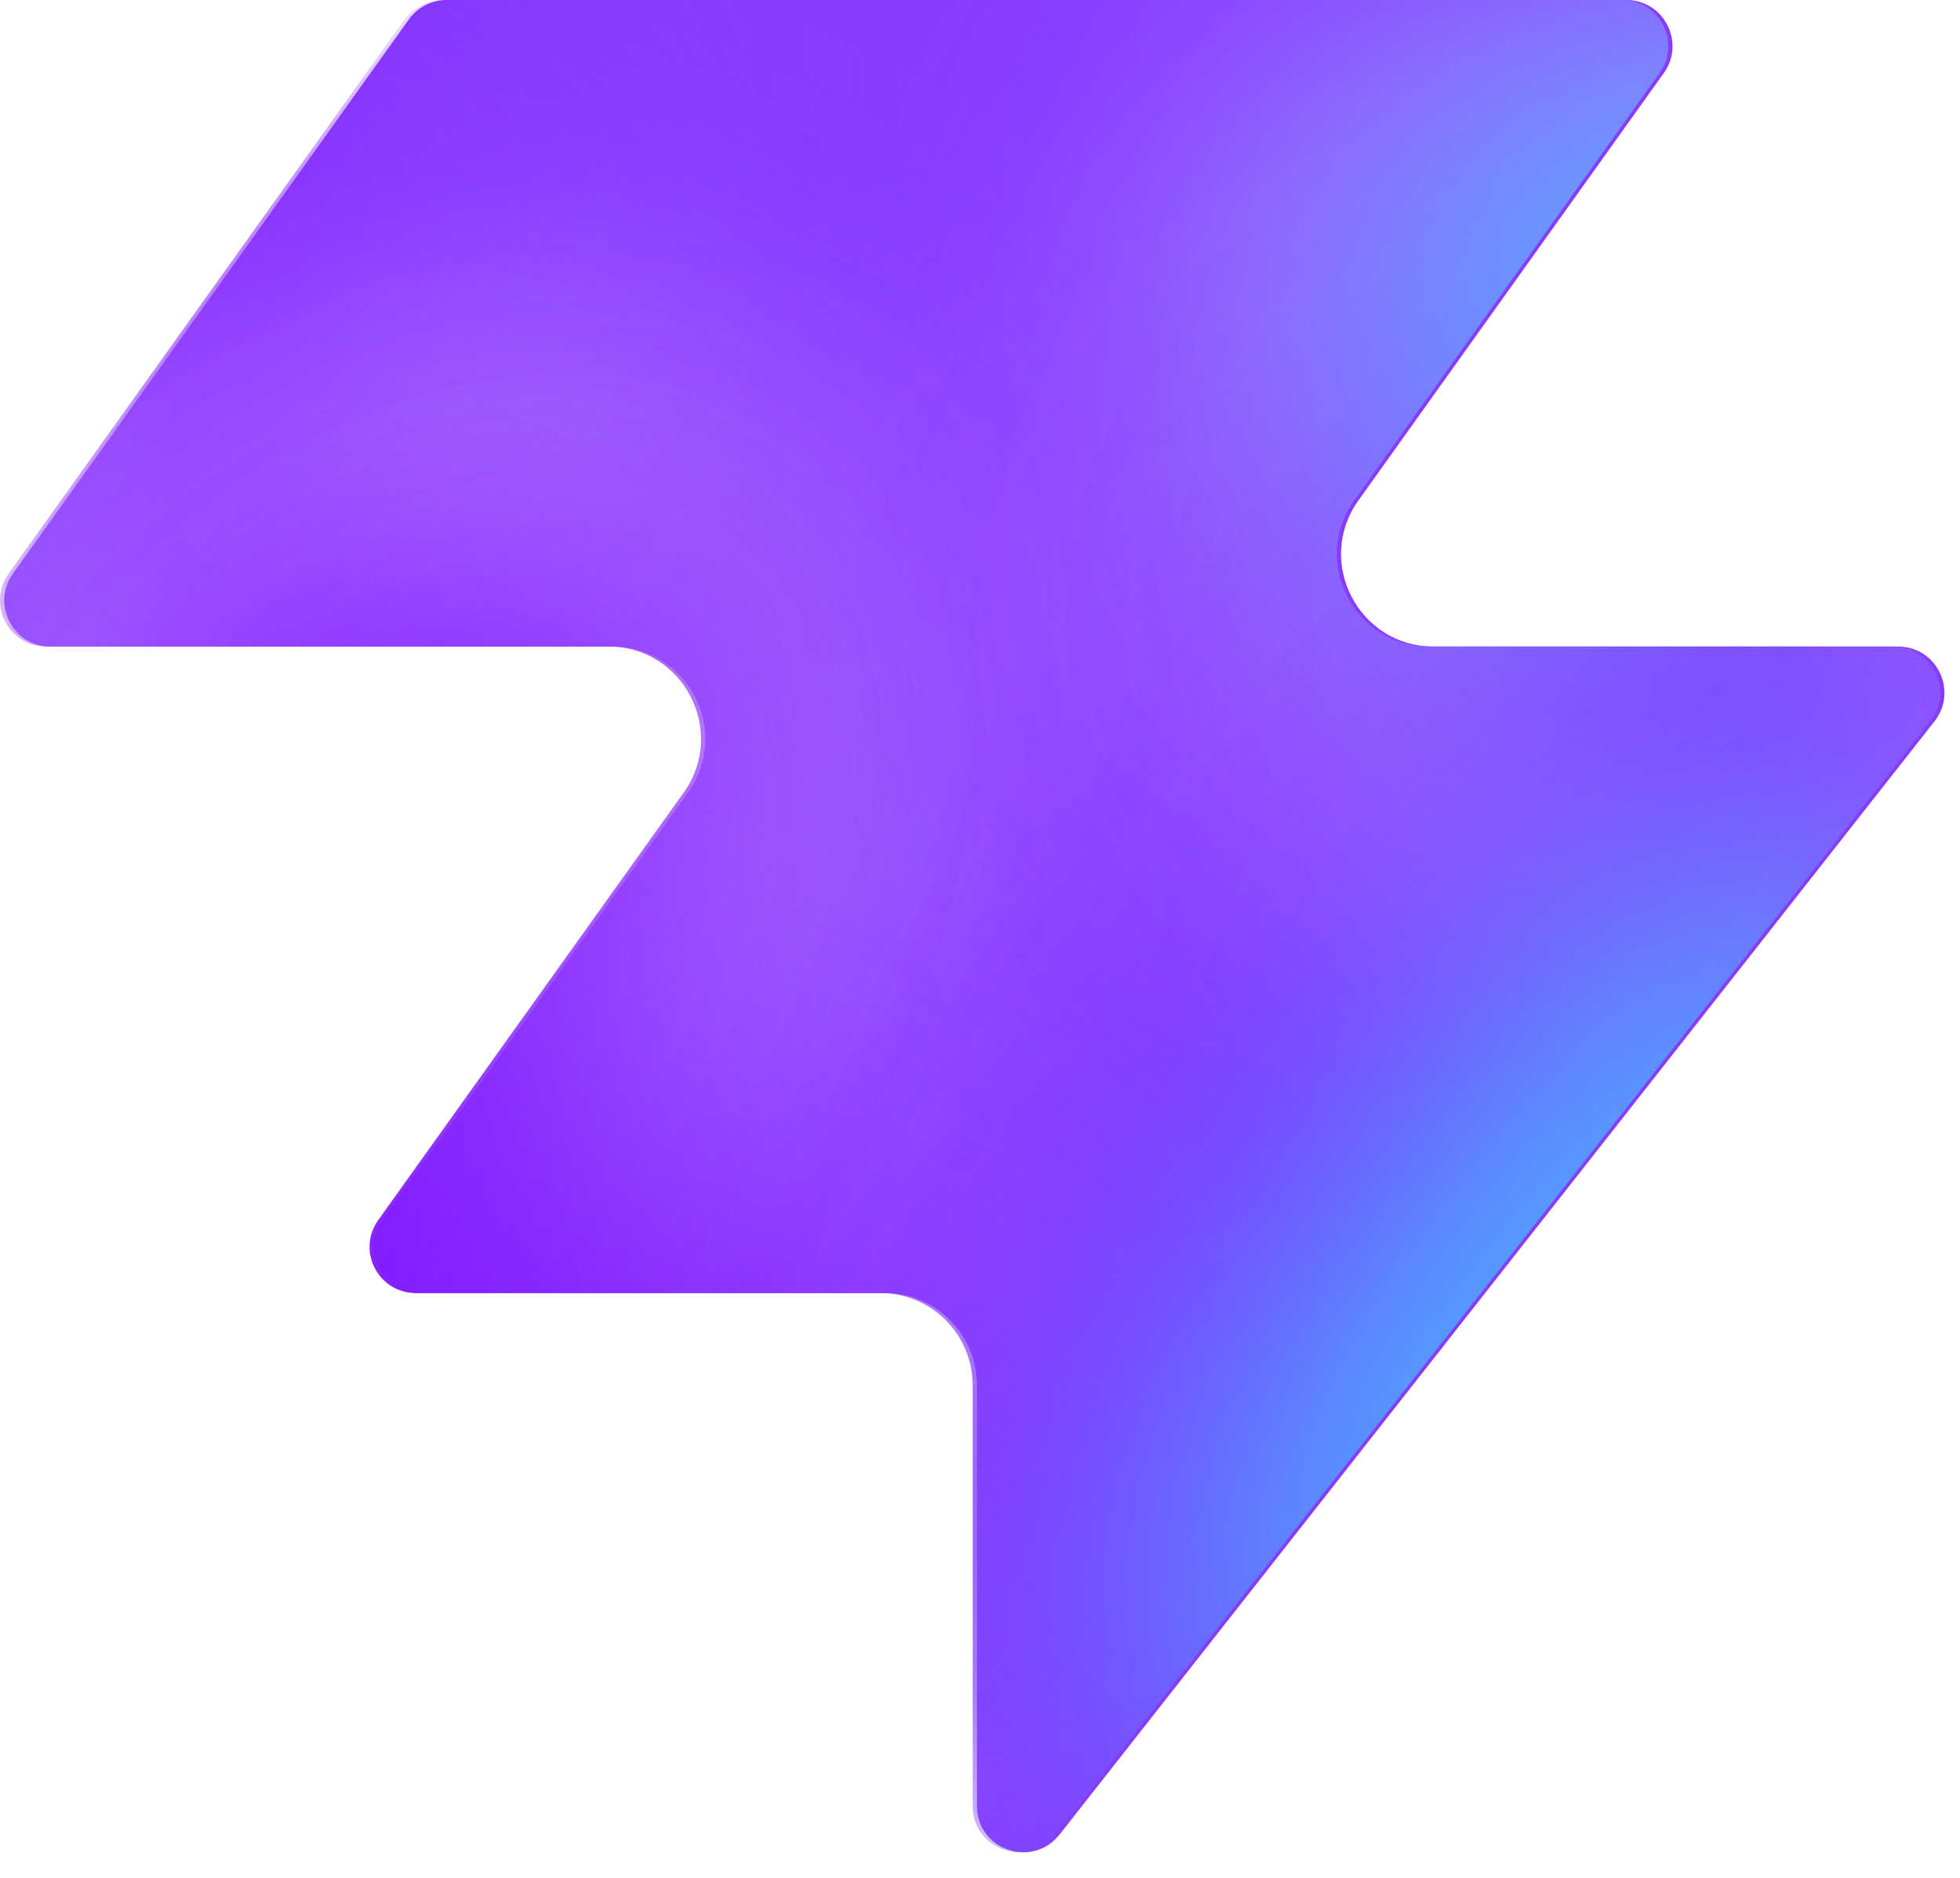
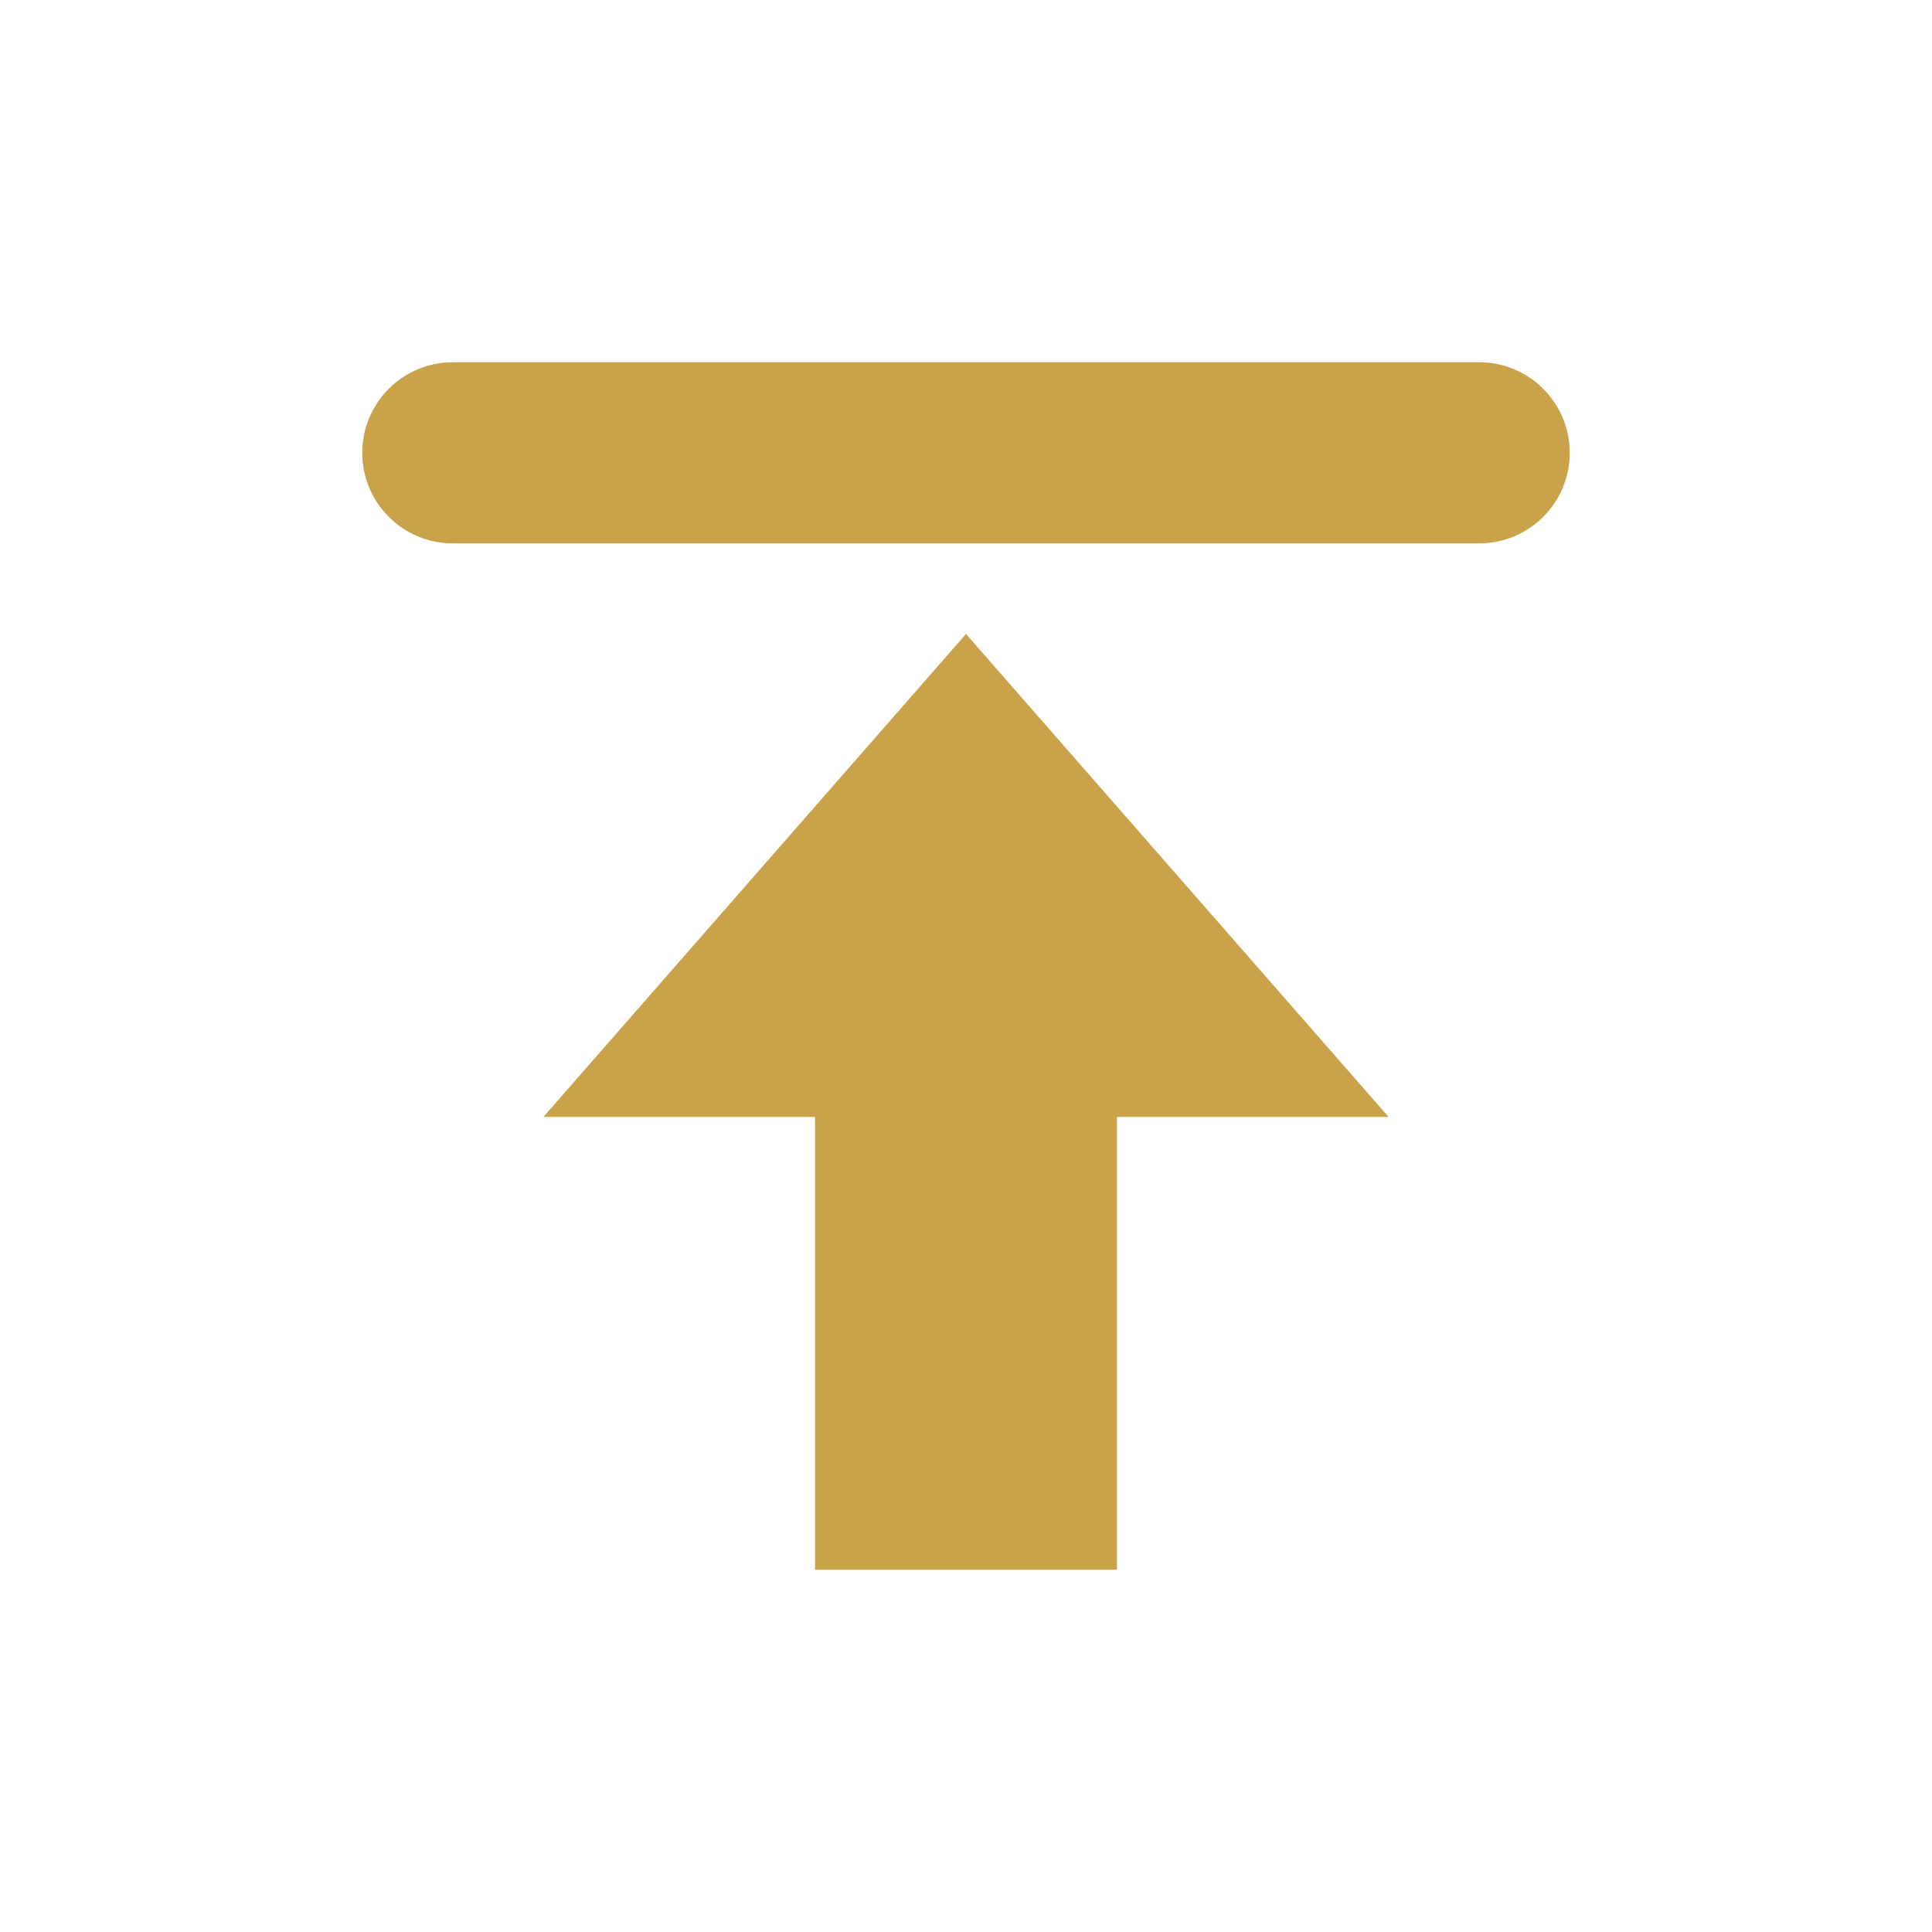
- <svg xmlns="http://www.w3.org/2000/svg" width="48" height="46" fill="none" viewBox="0 0 48 46">
-   <path fill="#863bff" d="M25.946 44.938c-.664.845-2.021.375-2.021-.698V33.937a2.26 2.26 0 0 0-2.262-2.262H10.287c-.92 0-1.456-1.04-.92-1.788l7.48-10.471c1.07-1.497 0-3.578-1.842-3.578H1.237c-.92 0-1.456-1.04-.92-1.788L10.013.474c.214-.297.556-.474.92-.474h28.894c.92 0 1.456 1.04.92 1.788l-7.48 10.471c-1.07 1.498 0 3.579 1.842 3.579h11.377c.943 0 1.473 1.088.89 1.83L25.947 44.94z" style="fill:#863bff;fill:color(display-p3 .525 .23 1);fill-opacity:1" />
-   <mask id="a" width="48" height="46" x="0" y="0" maskUnits="userSpaceOnUse" style="mask-type:alpha">
-     <path fill="#000" d="M25.842 44.938c-.664.844-2.021.375-2.021-.698V33.937a2.26 2.26 0 0 0-2.262-2.262H10.183c-.92 0-1.456-1.04-.92-1.788l7.48-10.471c1.07-1.498 0-3.579-1.842-3.579H1.133c-.92 0-1.456-1.04-.92-1.787L9.91.473c.214-.297.556-.474.92-.474h28.894c.92 0 1.456 1.04.92 1.788l-7.48 10.471c-1.07 1.498 0 3.578 1.842 3.578h11.377c.943 0 1.473 1.088.89 1.832L25.843 44.94z" style="fill:#000;fill-opacity:1" />
-   </mask>
-   <g mask="url(#a)">
-     <g filter="url(#b)">
-       <ellipse cx="5.508" cy="14.704" fill="#ede6ff" rx="5.508" ry="14.704" style="fill:#ede6ff;fill:color(display-p3 .927 .903 1);fill-opacity:1" transform="matrix(.00324 1 1 -.00324 -4.47 31.516)" />
-     </g>
-     <g filter="url(#c)">
-       <ellipse cx="10.399" cy="29.851" fill="#ede6ff" rx="10.399" ry="29.851" style="fill:#ede6ff;fill:color(display-p3 .927 .903 1);fill-opacity:1" transform="matrix(.00324 1 1 -.00324 -39.328 7.883)" />
-     </g>
-     <g filter="url(#d)">
-       <ellipse cx="5.508" cy="30.487" fill="#7e14ff" rx="5.508" ry="30.487" style="fill:#7e14ff;fill:color(display-p3 .492 .077 1);fill-opacity:1" transform="rotate(89.814 -25.913 -14.639)scale(1 -1)" />
-     </g>
-     <g filter="url(#e)">
-       <ellipse cx="5.508" cy="30.599" fill="#7e14ff" rx="5.508" ry="30.599" style="fill:#7e14ff;fill:color(display-p3 .492 .077 1);fill-opacity:1" transform="rotate(89.814 -32.644 -3.334)scale(1 -1)" />
-     </g>
-     <g filter="url(#f)">
-       <ellipse cx="5.508" cy="30.599" fill="#7e14ff" rx="5.508" ry="30.599" style="fill:#7e14ff;fill:color(display-p3 .492 .077 1);fill-opacity:1" transform="matrix(.00324 1 1 -.00324 -34.34 30.47)" />
-     </g>
-     <g filter="url(#g)">
-       <ellipse cx="14.072" cy="22.078" fill="#ede6ff" rx="14.072" ry="22.078" style="fill:#ede6ff;fill:color(display-p3 .927 .903 1);fill-opacity:1" transform="rotate(93.35 24.506 48.493)scale(-1 1)" />
-     </g>
-     <g filter="url(#h)">
-       <ellipse cx="3.47" cy="21.501" fill="#7e14ff" rx="3.47" ry="21.501" style="fill:#7e14ff;fill:color(display-p3 .492 .077 1);fill-opacity:1" transform="rotate(89.009 28.708 47.59)scale(-1 1)" />
-     </g>
-     <g filter="url(#i)">
-       <ellipse cx="3.47" cy="21.501" fill="#7e14ff" rx="3.47" ry="21.501" style="fill:#7e14ff;fill:color(display-p3 .492 .077 1);fill-opacity:1" transform="rotate(89.009 28.708 47.59)scale(-1 1)" />
-     </g>
-     <g filter="url(#j)">
-       <ellipse cx=".387" cy="8.972" fill="#7e14ff" rx="4.407" ry="29.108" style="fill:#7e14ff;fill:color(display-p3 .492 .077 1);fill-opacity:1" transform="rotate(39.51 .387 8.972)" />
-     </g>
-     <g filter="url(#k)">
-       <ellipse cx="47.523" cy="-6.092" fill="#7e14ff" rx="4.407" ry="29.108" style="fill:#7e14ff;fill:color(display-p3 .492 .077 1);fill-opacity:1" transform="rotate(37.892 47.523 -6.092)" />
-     </g>
-     <g filter="url(#l)">
-       <ellipse cx="41.412" cy="6.333" fill="#47bfff" rx="5.971" ry="9.665" style="fill:#47bfff;fill:color(display-p3 .28 .748 1);fill-opacity:1" transform="rotate(37.892 41.412 6.333)" />
-     </g>
-     <g filter="url(#m)">
-       <ellipse cx="-1.879" cy="38.332" fill="#7e14ff" rx="4.407" ry="29.108" style="fill:#7e14ff;fill:color(display-p3 .492 .077 1);fill-opacity:1" transform="rotate(37.892 -1.88 38.332)" />
-     </g>
-     <g filter="url(#n)">
-       <ellipse cx="-1.879" cy="38.332" fill="#7e14ff" rx="4.407" ry="29.108" style="fill:#7e14ff;fill:color(display-p3 .492 .077 1);fill-opacity:1" transform="rotate(37.892 -1.88 38.332)" />
-     </g>
-     <g filter="url(#o)">
-       <ellipse cx="35.651" cy="29.907" fill="#7e14ff" rx="4.407" ry="29.108" style="fill:#7e14ff;fill:color(display-p3 .492 .077 1);fill-opacity:1" transform="rotate(37.892 35.651 29.907)" />
-     </g>
-     <g filter="url(#p)">
-       <ellipse cx="38.418" cy="32.4" fill="#47bfff" rx="5.971" ry="15.297" style="fill:#47bfff;fill:color(display-p3 .28 .748 1);fill-opacity:1" transform="rotate(37.892 38.418 32.4)" />
-     </g>
-   </g>
-   <defs>
-     <filter id="b" width="60.045" height="41.654" x="-19.77" y="16.149" color-interpolation-filters="sRGB" filterUnits="userSpaceOnUse">
-       <feFlood flood-opacity="0" result="BackgroundImageFix" />
-       <feBlend in="SourceGraphic" in2="BackgroundImageFix" result="shape" />
-       <feGaussianBlur result="effect1_foregroundBlur_2002_17158" stdDeviation="7.659" />
-     </filter>
-     <filter id="c" width="90.34" height="51.437" x="-54.613" y="-7.533" color-interpolation-filters="sRGB" filterUnits="userSpaceOnUse">
-       <feFlood flood-opacity="0" result="BackgroundImageFix" />
-       <feBlend in="SourceGraphic" in2="BackgroundImageFix" result="shape" />
-       <feGaussianBlur result="effect1_foregroundBlur_2002_17158" stdDeviation="7.659" />
-     </filter>
-     <filter id="d" width="79.355" height="29.4" x="-49.64" y="2.03" color-interpolation-filters="sRGB" filterUnits="userSpaceOnUse">
-       <feFlood flood-opacity="0" result="BackgroundImageFix" />
-       <feBlend in="SourceGraphic" in2="BackgroundImageFix" result="shape" />
-       <feGaussianBlur result="effect1_foregroundBlur_2002_17158" stdDeviation="4.596" />
-     </filter>
-     <filter id="e" width="79.579" height="29.4" x="-45.045" y="20.029" color-interpolation-filters="sRGB" filterUnits="userSpaceOnUse">
-       <feFlood flood-opacity="0" result="BackgroundImageFix" />
-       <feBlend in="SourceGraphic" in2="BackgroundImageFix" result="shape" />
-       <feGaussianBlur result="effect1_foregroundBlur_2002_17158" stdDeviation="4.596" />
-     </filter>
-     <filter id="f" width="79.579" height="29.4" x="-43.513" y="21.178" color-interpolation-filters="sRGB" filterUnits="userSpaceOnUse">
-       <feFlood flood-opacity="0" result="BackgroundImageFix" />
-       <feBlend in="SourceGraphic" in2="BackgroundImageFix" result="shape" />
-       <feGaussianBlur result="effect1_foregroundBlur_2002_17158" stdDeviation="4.596" />
-     </filter>
-     <filter id="g" width="74.749" height="58.852" x="15.756" y="-17.901" color-interpolation-filters="sRGB" filterUnits="userSpaceOnUse">
-       <feFlood flood-opacity="0" result="BackgroundImageFix" />
-       <feBlend in="SourceGraphic" in2="BackgroundImageFix" result="shape" />
-       <feGaussianBlur result="effect1_foregroundBlur_2002_17158" stdDeviation="7.659" />
-     </filter>
-     <filter id="h" width="61.377" height="25.362" x="23.548" y="2.284" color-interpolation-filters="sRGB" filterUnits="userSpaceOnUse">
-       <feFlood flood-opacity="0" result="BackgroundImageFix" />
-       <feBlend in="SourceGraphic" in2="BackgroundImageFix" result="shape" />
-       <feGaussianBlur result="effect1_foregroundBlur_2002_17158" stdDeviation="4.596" />
-     </filter>
-     <filter id="i" width="61.377" height="25.362" x="23.548" y="2.284" color-interpolation-filters="sRGB" filterUnits="userSpaceOnUse">
-       <feFlood flood-opacity="0" result="BackgroundImageFix" />
-       <feBlend in="SourceGraphic" in2="BackgroundImageFix" result="shape" />
-       <feGaussianBlur result="effect1_foregroundBlur_2002_17158" stdDeviation="4.596" />
-     </filter>
-     <filter id="j" width="56.045" height="63.649" x="-27.636" y="-22.853" color-interpolation-filters="sRGB" filterUnits="userSpaceOnUse">
-       <feFlood flood-opacity="0" result="BackgroundImageFix" />
-       <feBlend in="SourceGraphic" in2="BackgroundImageFix" result="shape" />
-       <feGaussianBlur result="effect1_foregroundBlur_2002_17158" stdDeviation="4.596" />
-     </filter>
-     <filter id="k" width="54.814" height="64.646" x="20.116" y="-38.415" color-interpolation-filters="sRGB" filterUnits="userSpaceOnUse">
-       <feFlood flood-opacity="0" result="BackgroundImageFix" />
-       <feBlend in="SourceGraphic" in2="BackgroundImageFix" result="shape" />
-       <feGaussianBlur result="effect1_foregroundBlur_2002_17158" stdDeviation="4.596" />
-     </filter>
-     <filter id="l" width="33.541" height="35.313" x="24.641" y="-11.323" color-interpolation-filters="sRGB" filterUnits="userSpaceOnUse">
-       <feFlood flood-opacity="0" result="BackgroundImageFix" />
-       <feBlend in="SourceGraphic" in2="BackgroundImageFix" result="shape" />
-       <feGaussianBlur result="effect1_foregroundBlur_2002_17158" stdDeviation="4.596" />
-     </filter>
-     <filter id="m" width="54.814" height="64.646" x="-29.286" y="6.009" color-interpolation-filters="sRGB" filterUnits="userSpaceOnUse">
-       <feFlood flood-opacity="0" result="BackgroundImageFix" />
-       <feBlend in="SourceGraphic" in2="BackgroundImageFix" result="shape" />
-       <feGaussianBlur result="effect1_foregroundBlur_2002_17158" stdDeviation="4.596" />
-     </filter>
-     <filter id="n" width="54.814" height="64.646" x="-29.286" y="6.009" color-interpolation-filters="sRGB" filterUnits="userSpaceOnUse">
-       <feFlood flood-opacity="0" result="BackgroundImageFix" />
-       <feBlend in="SourceGraphic" in2="BackgroundImageFix" result="shape" />
-       <feGaussianBlur result="effect1_foregroundBlur_2002_17158" stdDeviation="4.596" />
-     </filter>
-     <filter id="o" width="54.814" height="64.646" x="8.244" y="-2.416" color-interpolation-filters="sRGB" filterUnits="userSpaceOnUse">
-       <feFlood flood-opacity="0" result="BackgroundImageFix" />
-       <feBlend in="SourceGraphic" in2="BackgroundImageFix" result="shape" />
-       <feGaussianBlur result="effect1_foregroundBlur_2002_17158" stdDeviation="4.596" />
-     </filter>
-     <filter id="p" width="39.409" height="43.623" x="18.713" y="10.588" color-interpolation-filters="sRGB" filterUnits="userSpaceOnUse">
-       <feFlood flood-opacity="0" result="BackgroundImageFix" />
-       <feBlend in="SourceGraphic" in2="BackgroundImageFix" result="shape" />
-       <feGaussianBlur result="effect1_foregroundBlur_2002_17158" stdDeviation="4.596" />
-     </filter>
-   </defs>
+ <svg xmlns="http://www.w3.org/2000/svg" viewBox="0 0 32 32" width="32" height="32">
+   <rect x="6" y="6" width="20" height="3" rx="1.5" fill="#C9A24A" />
+   <path d="M16 10.5 L23 18.5 H18.5 V26 H13.5 V18.5 H9 Z" fill="#C9A24A" />
</svg>
